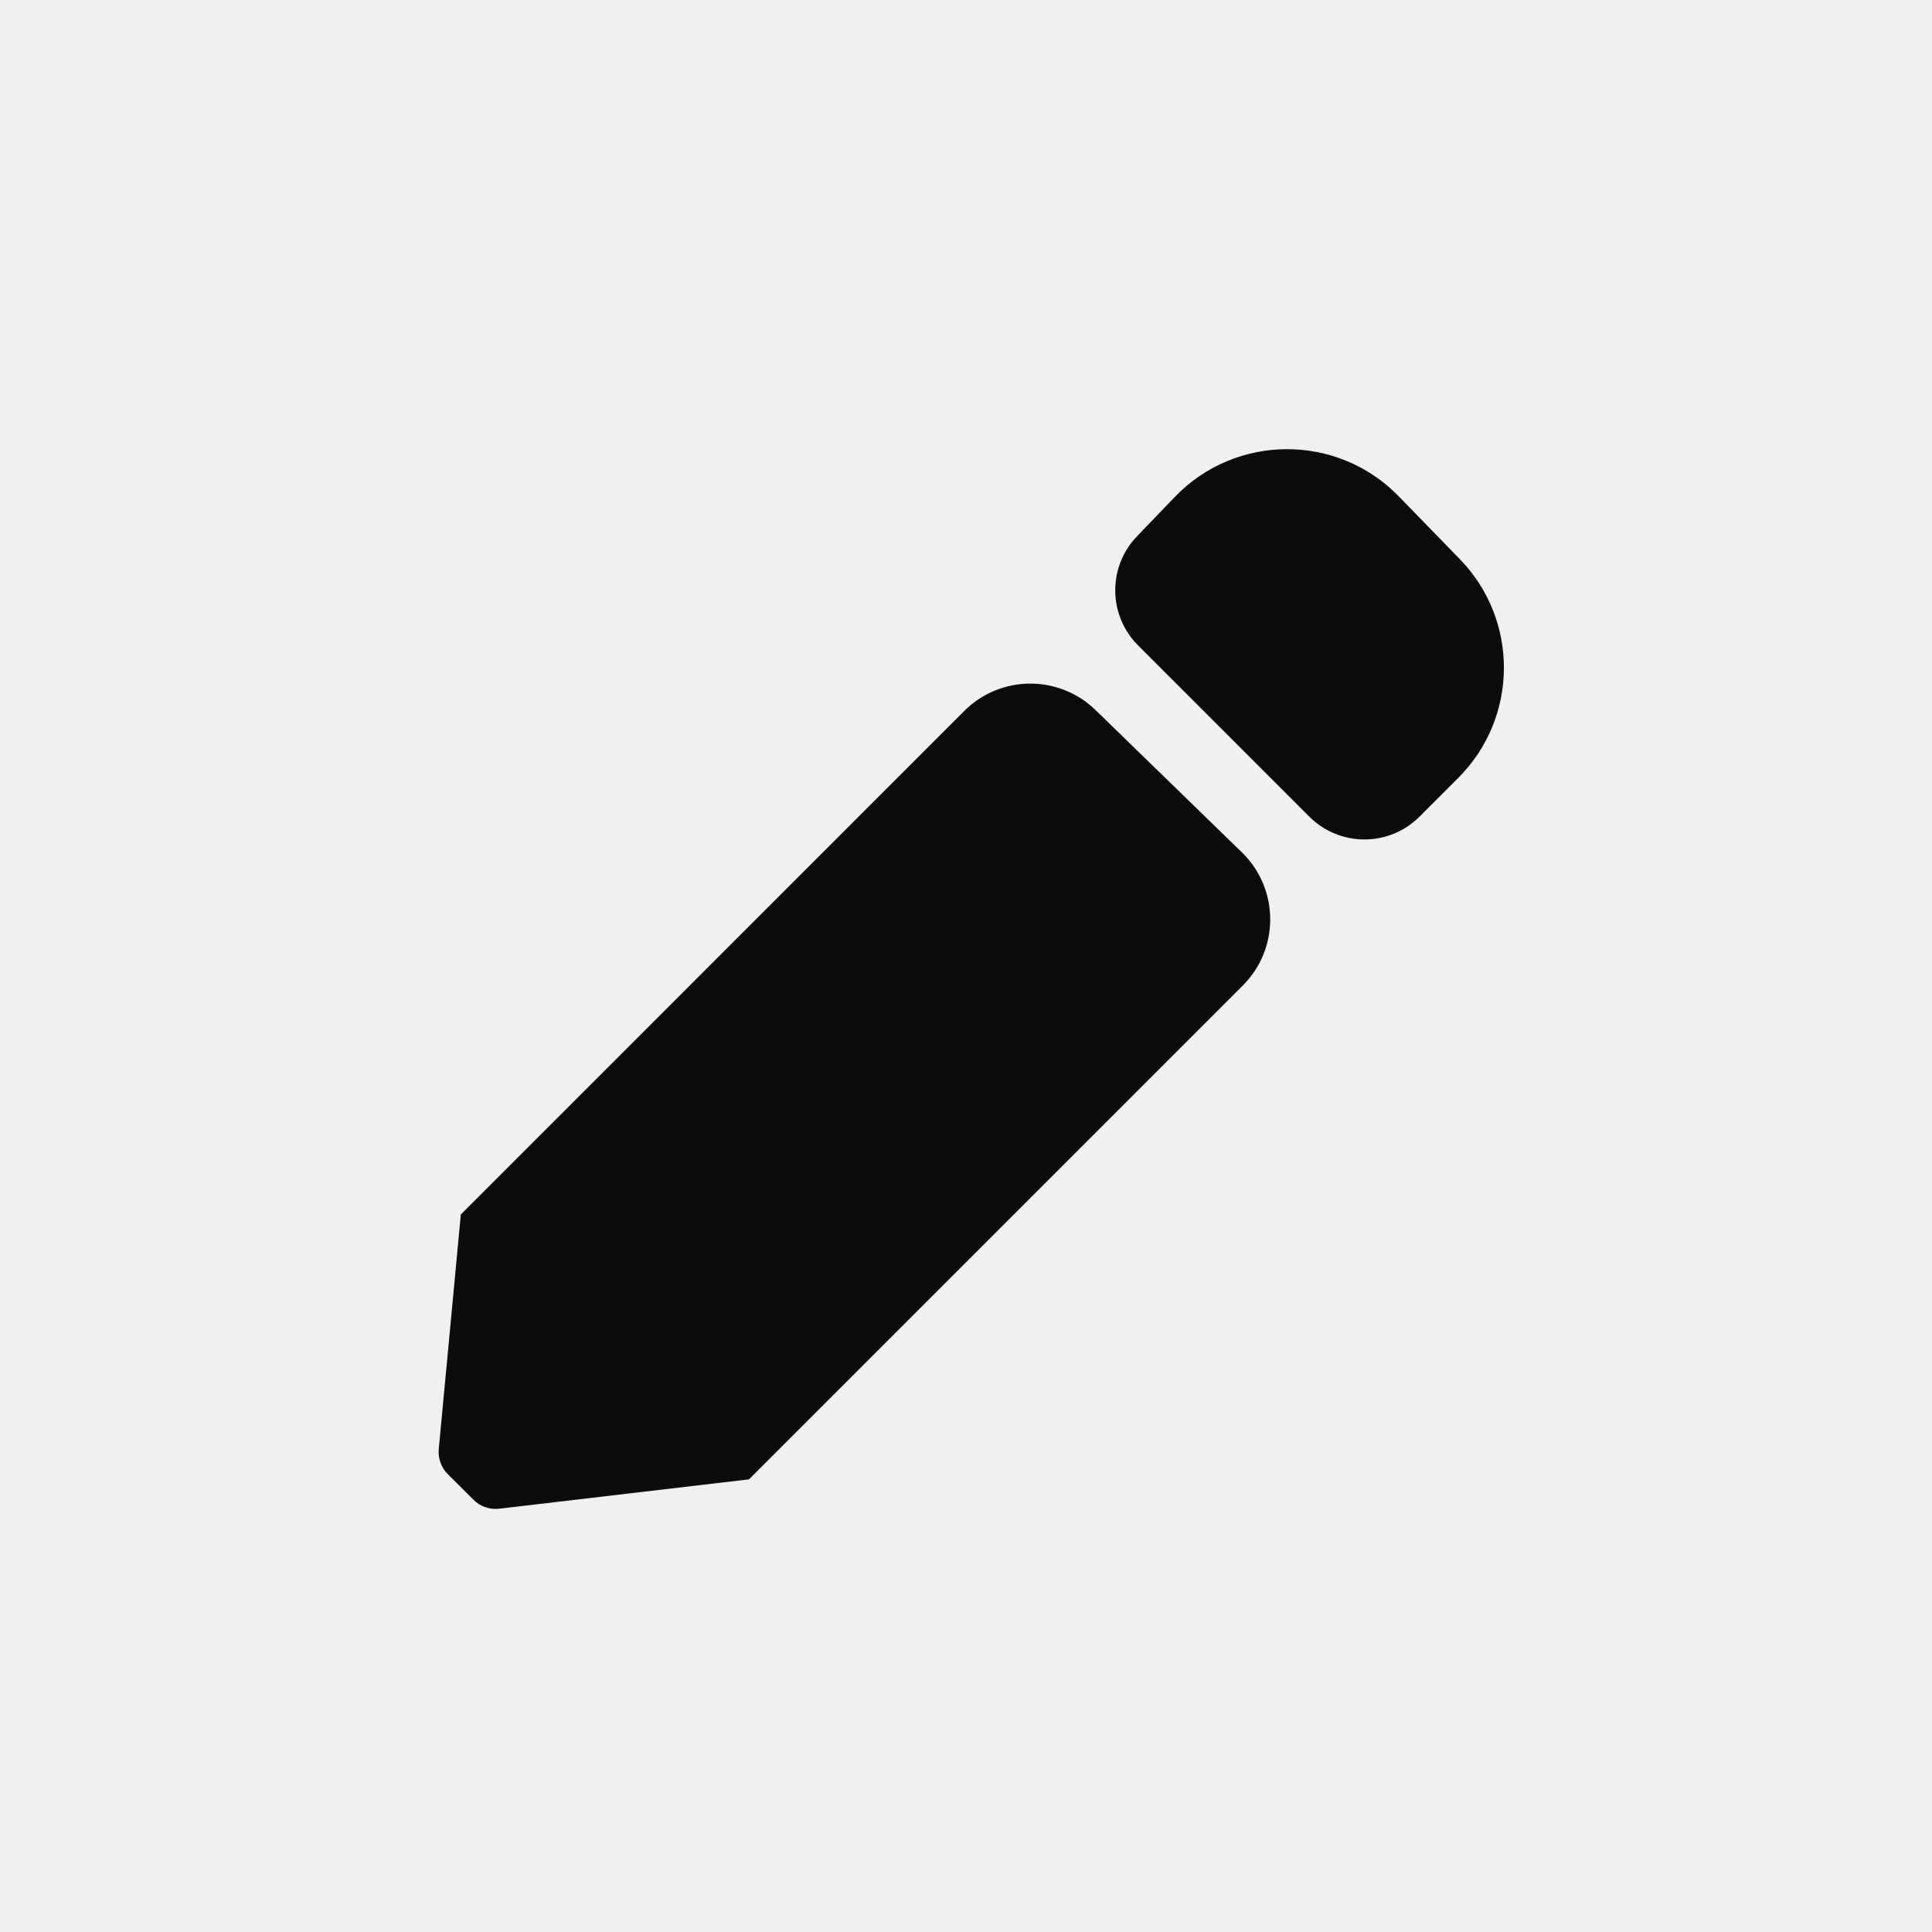
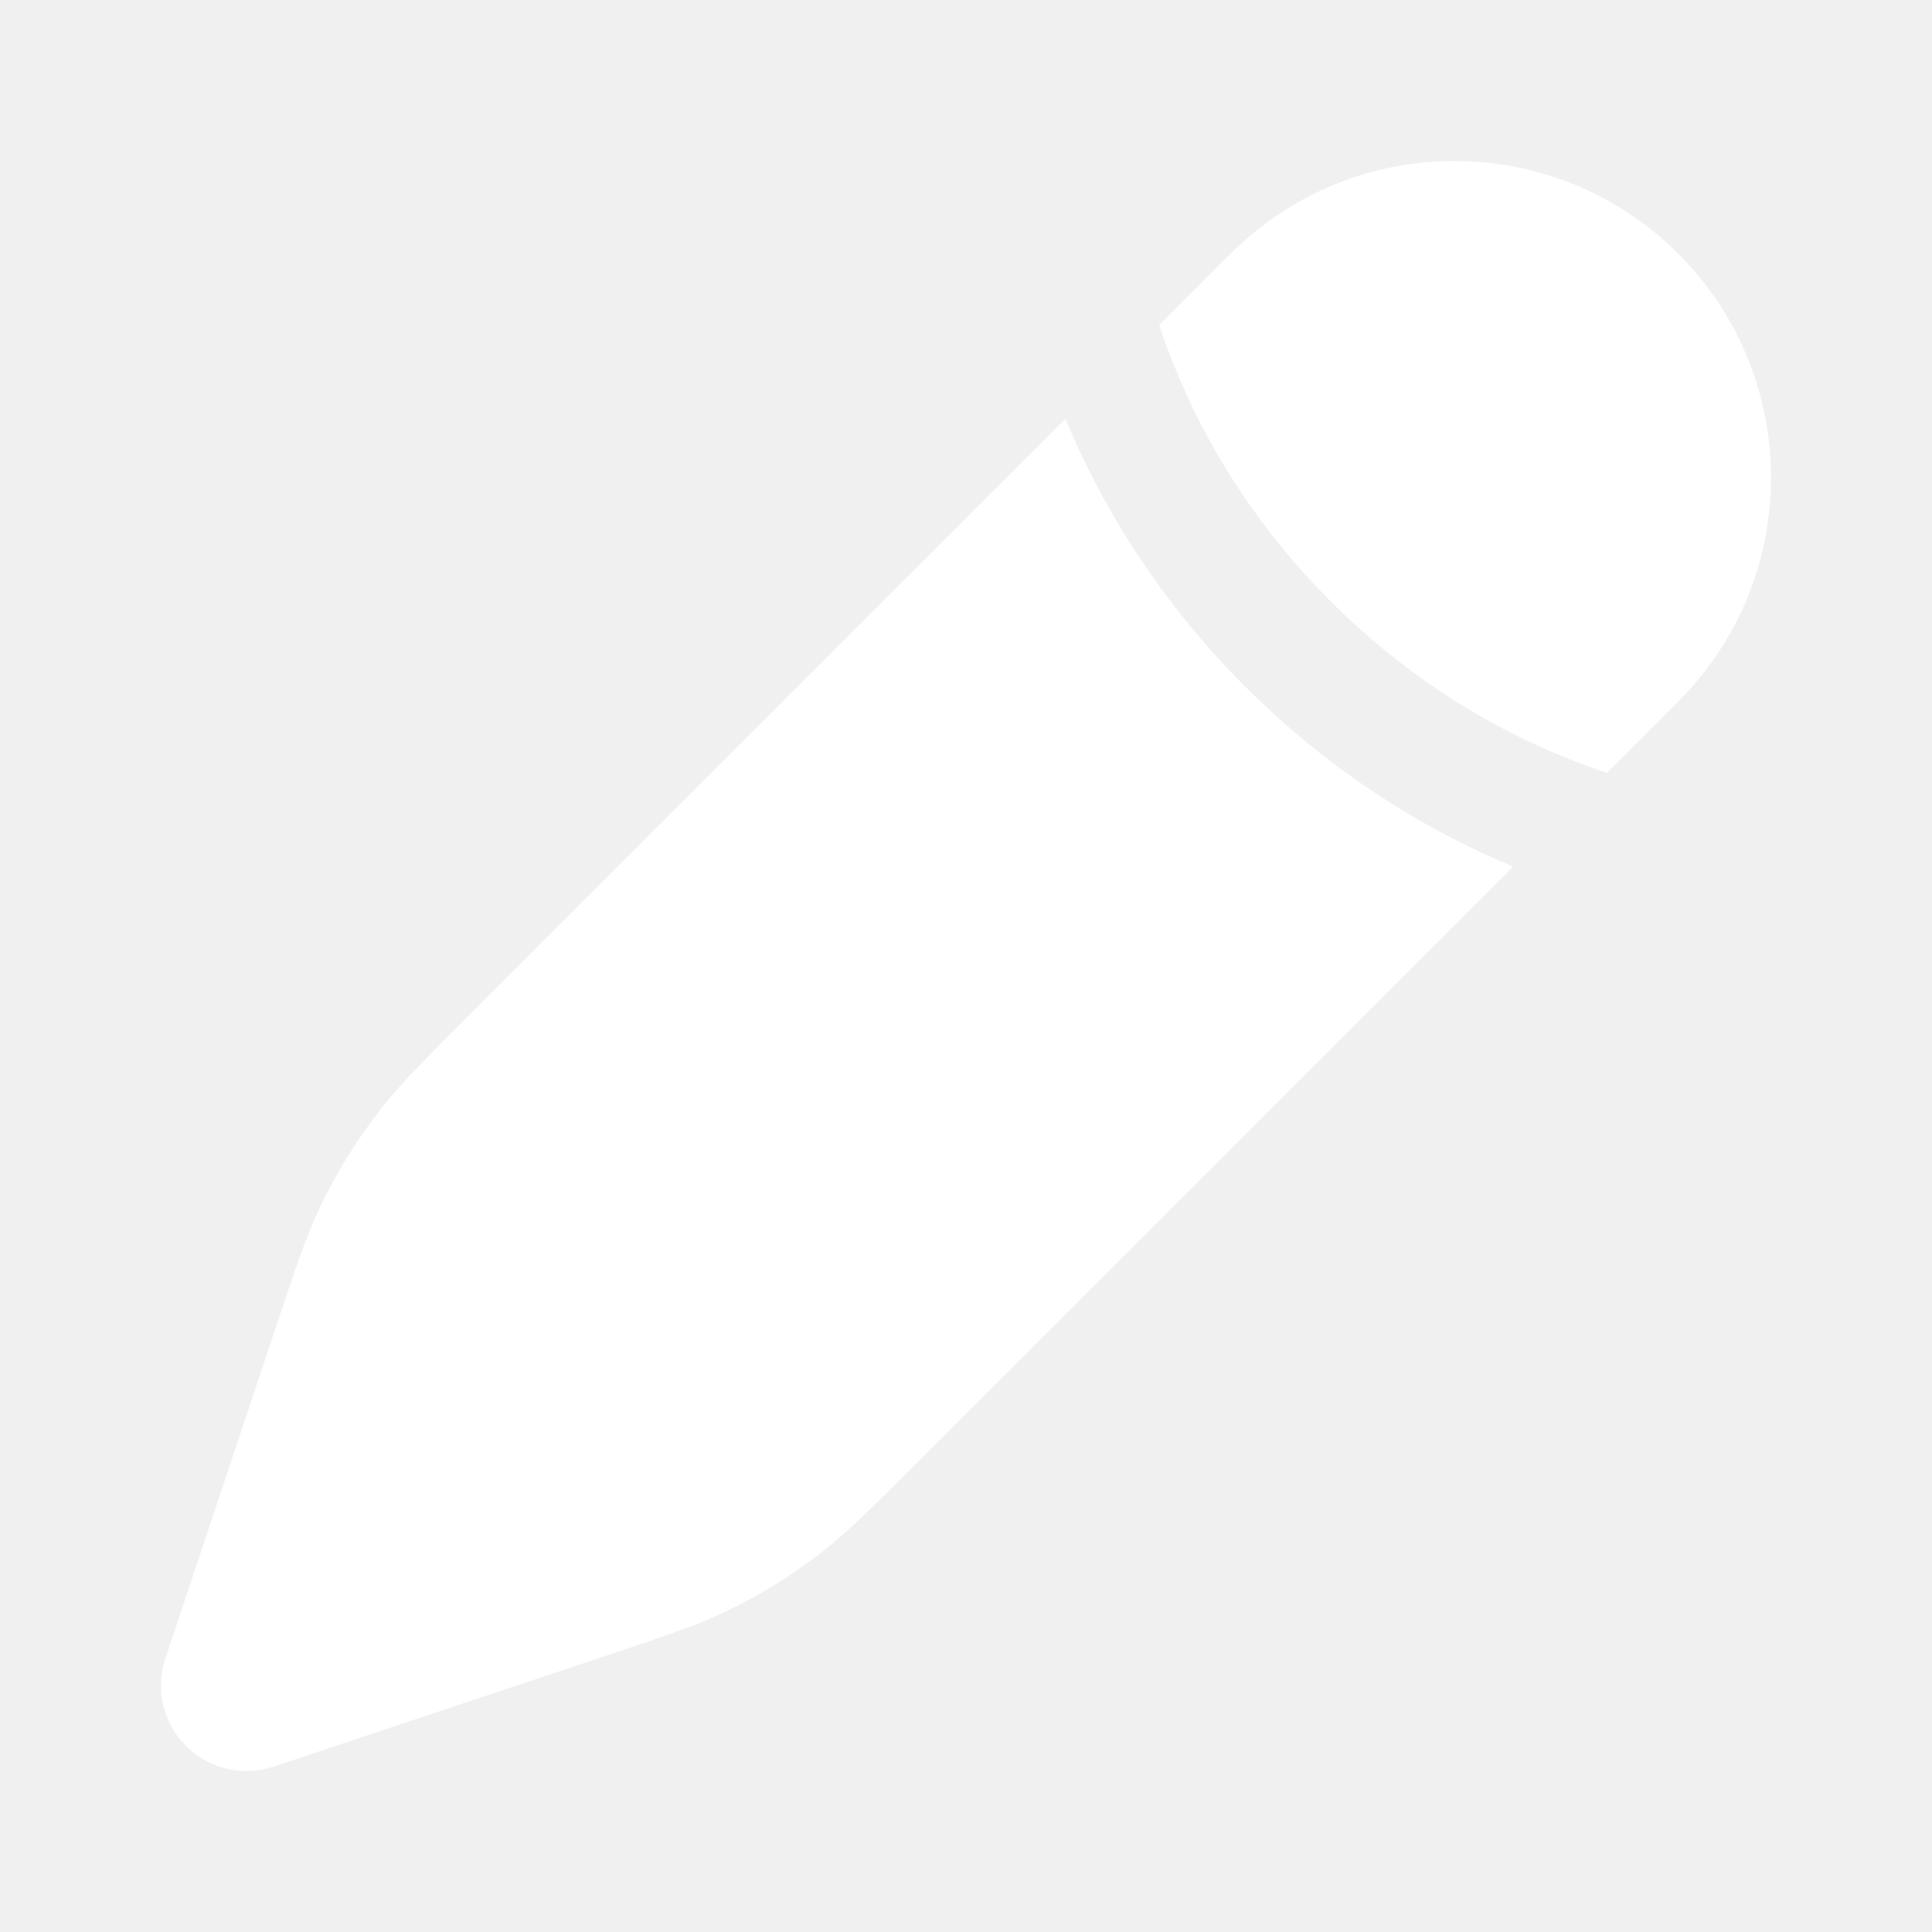
- <svg xmlns="http://www.w3.org/2000/svg" width="21" height="21" viewBox="0 0 21 21" fill="none">
-   <g id="Others">
-     <g id="Vector 4192">
-       <path d="M8.141 16.08L5.426 16.399C5.323 16.411 5.22 16.376 5.147 16.302L4.867 16.023C4.796 15.952 4.76 15.852 4.769 15.752L5.009 13.201L10.481 7.728C10.874 7.335 11.51 7.331 11.908 7.718L13.499 9.265C13.905 9.66 13.91 10.311 13.509 10.712L8.141 16.08Z" fill="#0C0C0C" />
-       <path d="M15.204 5.395L15.867 6.077C16.513 6.74 16.506 7.8 15.851 8.455L15.429 8.877C15.099 9.207 14.563 9.207 14.232 8.877L12.37 7.015C12.044 6.688 12.039 6.161 12.359 5.829L12.77 5.401C13.434 4.712 14.537 4.709 15.204 5.395Z" fill="#0C0C0C" />
-     </g>
-   </g>
+ <svg xmlns="http://www.w3.org/2000/svg" width="24" height="24" viewBox="0 0 24 24" fill="none">
+   <path d="M11.4 18.161L11.4 18.161L18.796 10.765C17.789 10.346 16.597 9.658 15.47 8.531C14.342 7.403 13.654 6.211 13.235 5.204L5.839 12.6L5.839 12.6C5.262 13.177 4.973 13.466 4.725 13.784C4.432 14.159 4.181 14.565 3.976 14.995C3.803 15.359 3.674 15.746 3.416 16.521L2.054 20.604C1.927 20.985 2.027 21.405 2.311 21.689C2.595 21.973 3.015 22.073 3.396 21.946L7.479 20.584C8.254 20.326 8.641 20.197 9.005 20.024C9.435 19.819 9.841 19.568 10.216 19.275C10.534 19.027 10.823 18.738 11.4 18.161Z" fill="white" />
+   <path d="M20.848 8.713C22.384 7.177 22.384 4.687 20.848 3.152C19.312 1.616 16.823 1.616 15.287 3.152L14.4 4.039C14.412 4.075 14.425 4.113 14.438 4.15C14.763 5.088 15.376 6.316 16.53 7.47C17.684 8.624 18.913 9.237 19.85 9.563C19.887 9.576 19.924 9.588 19.961 9.6L20.848 8.713Z" fill="white" />
</svg>
